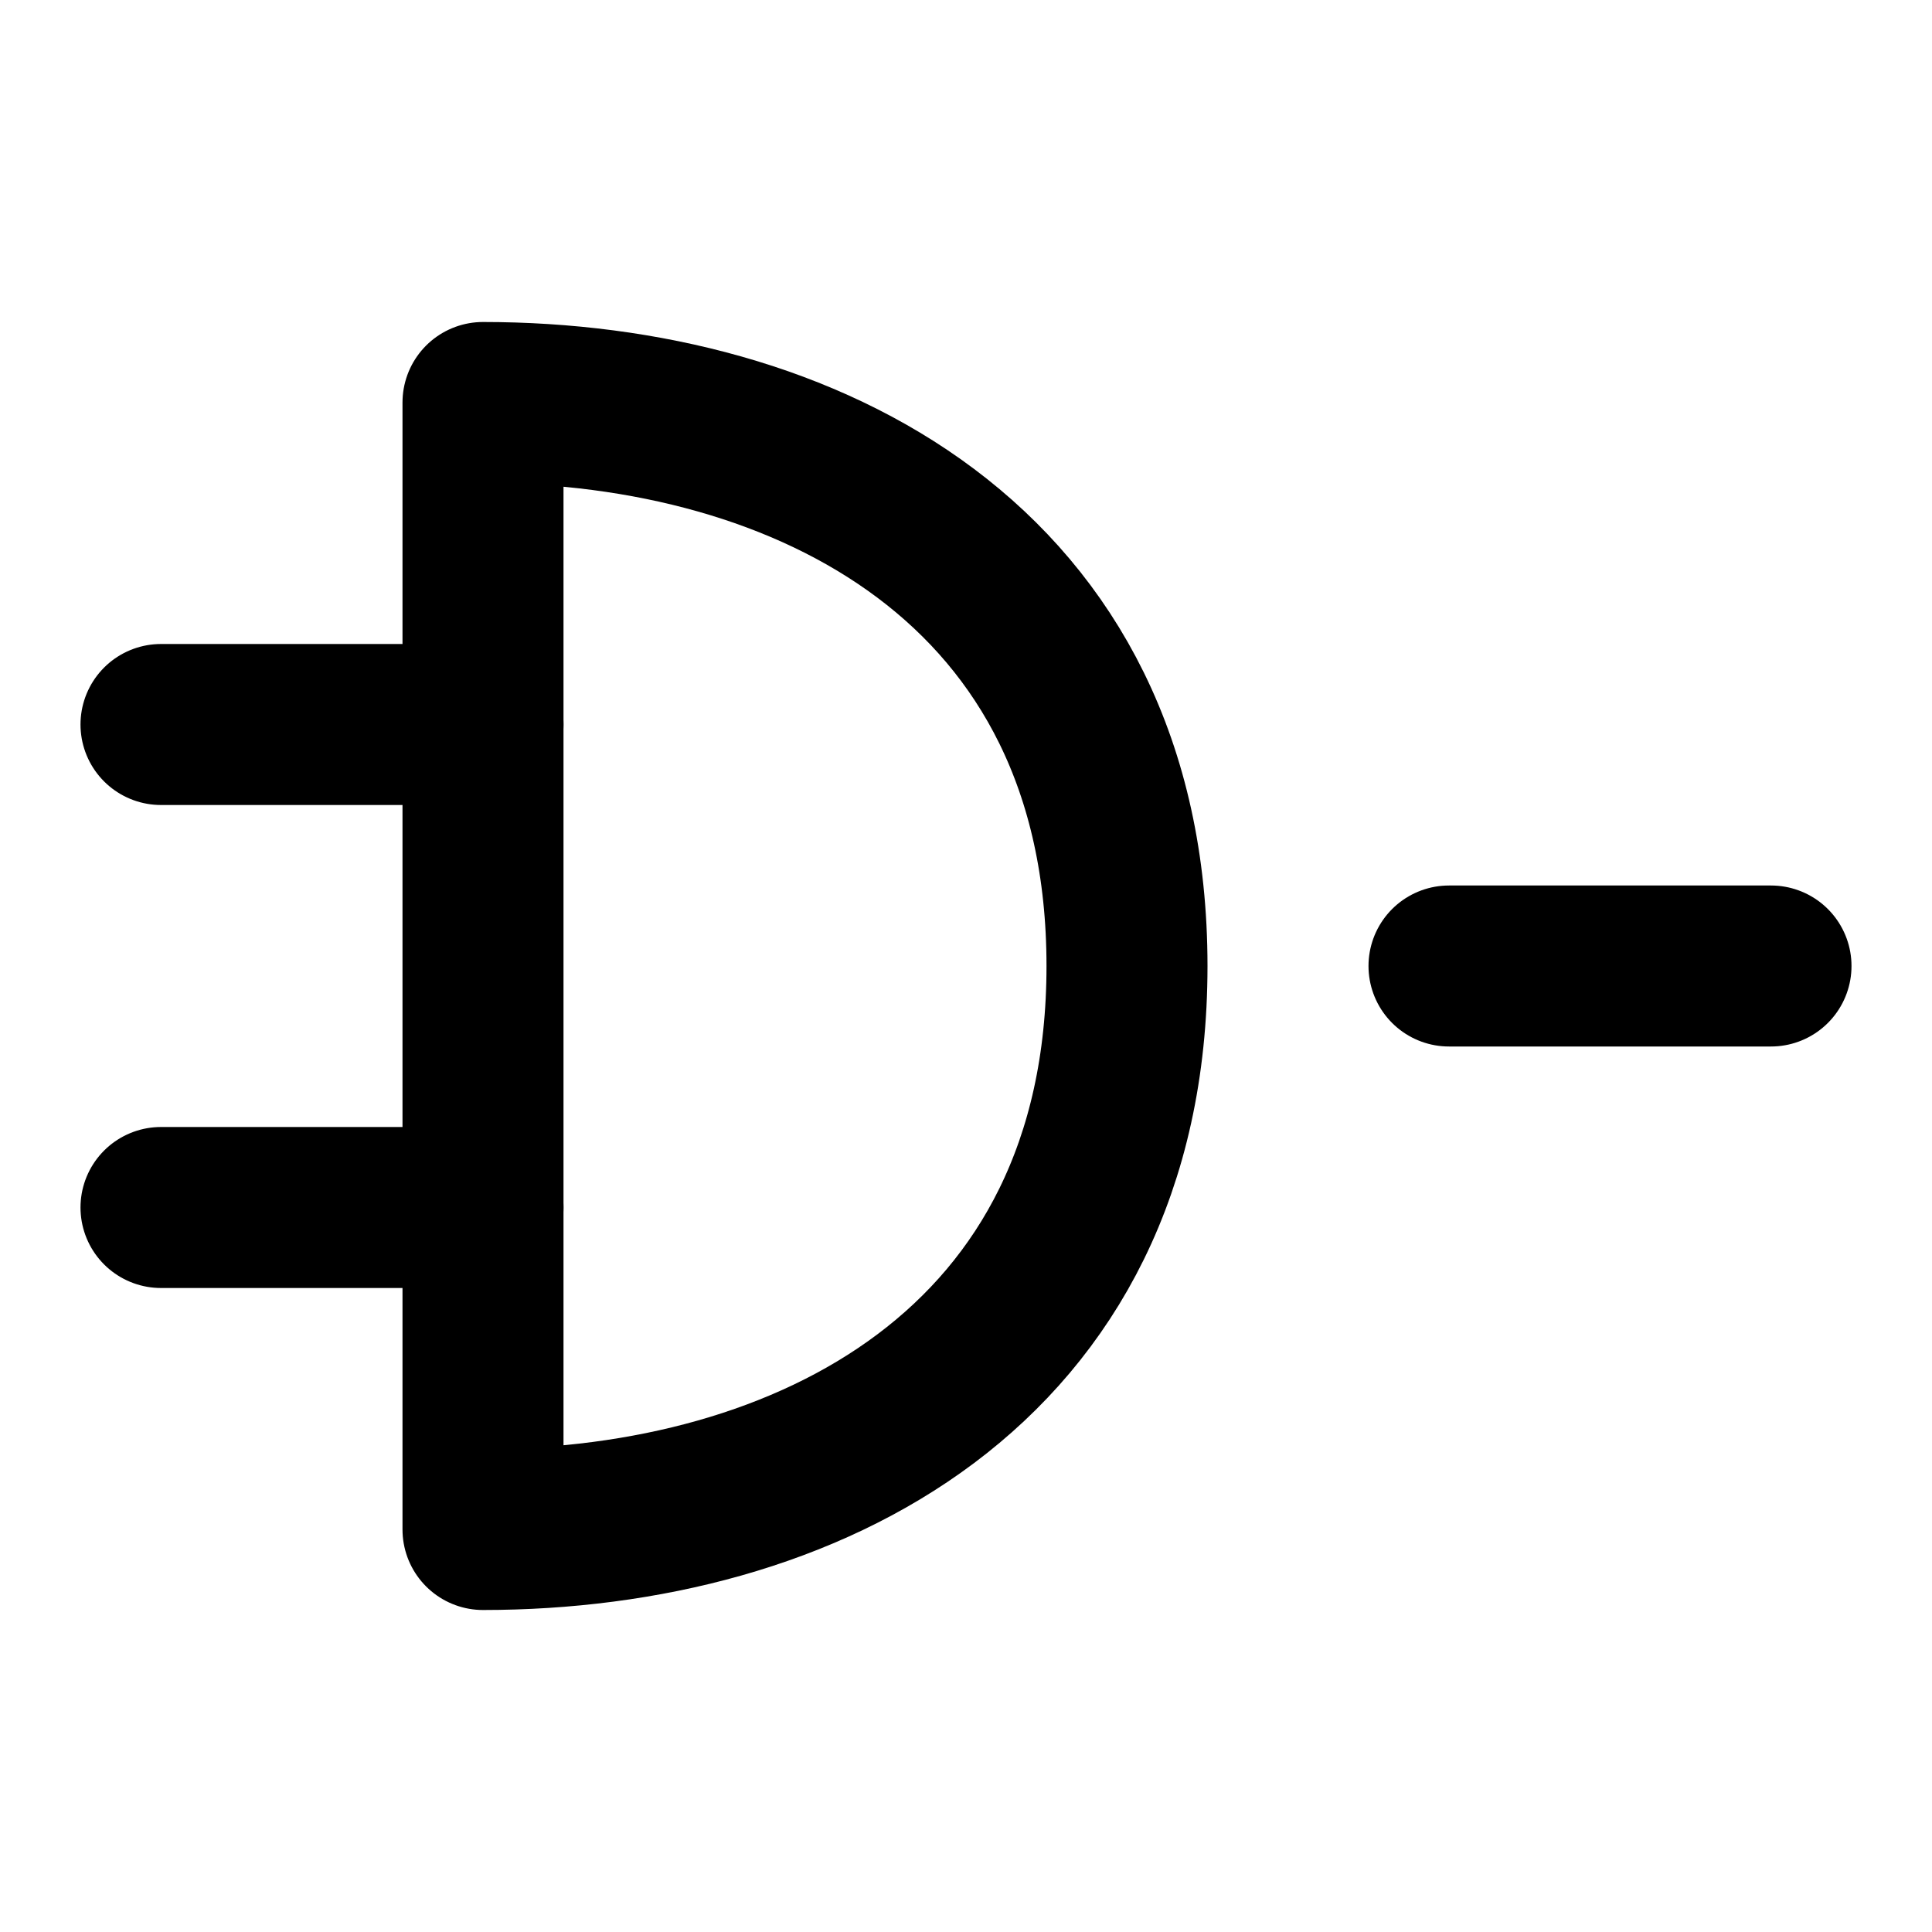
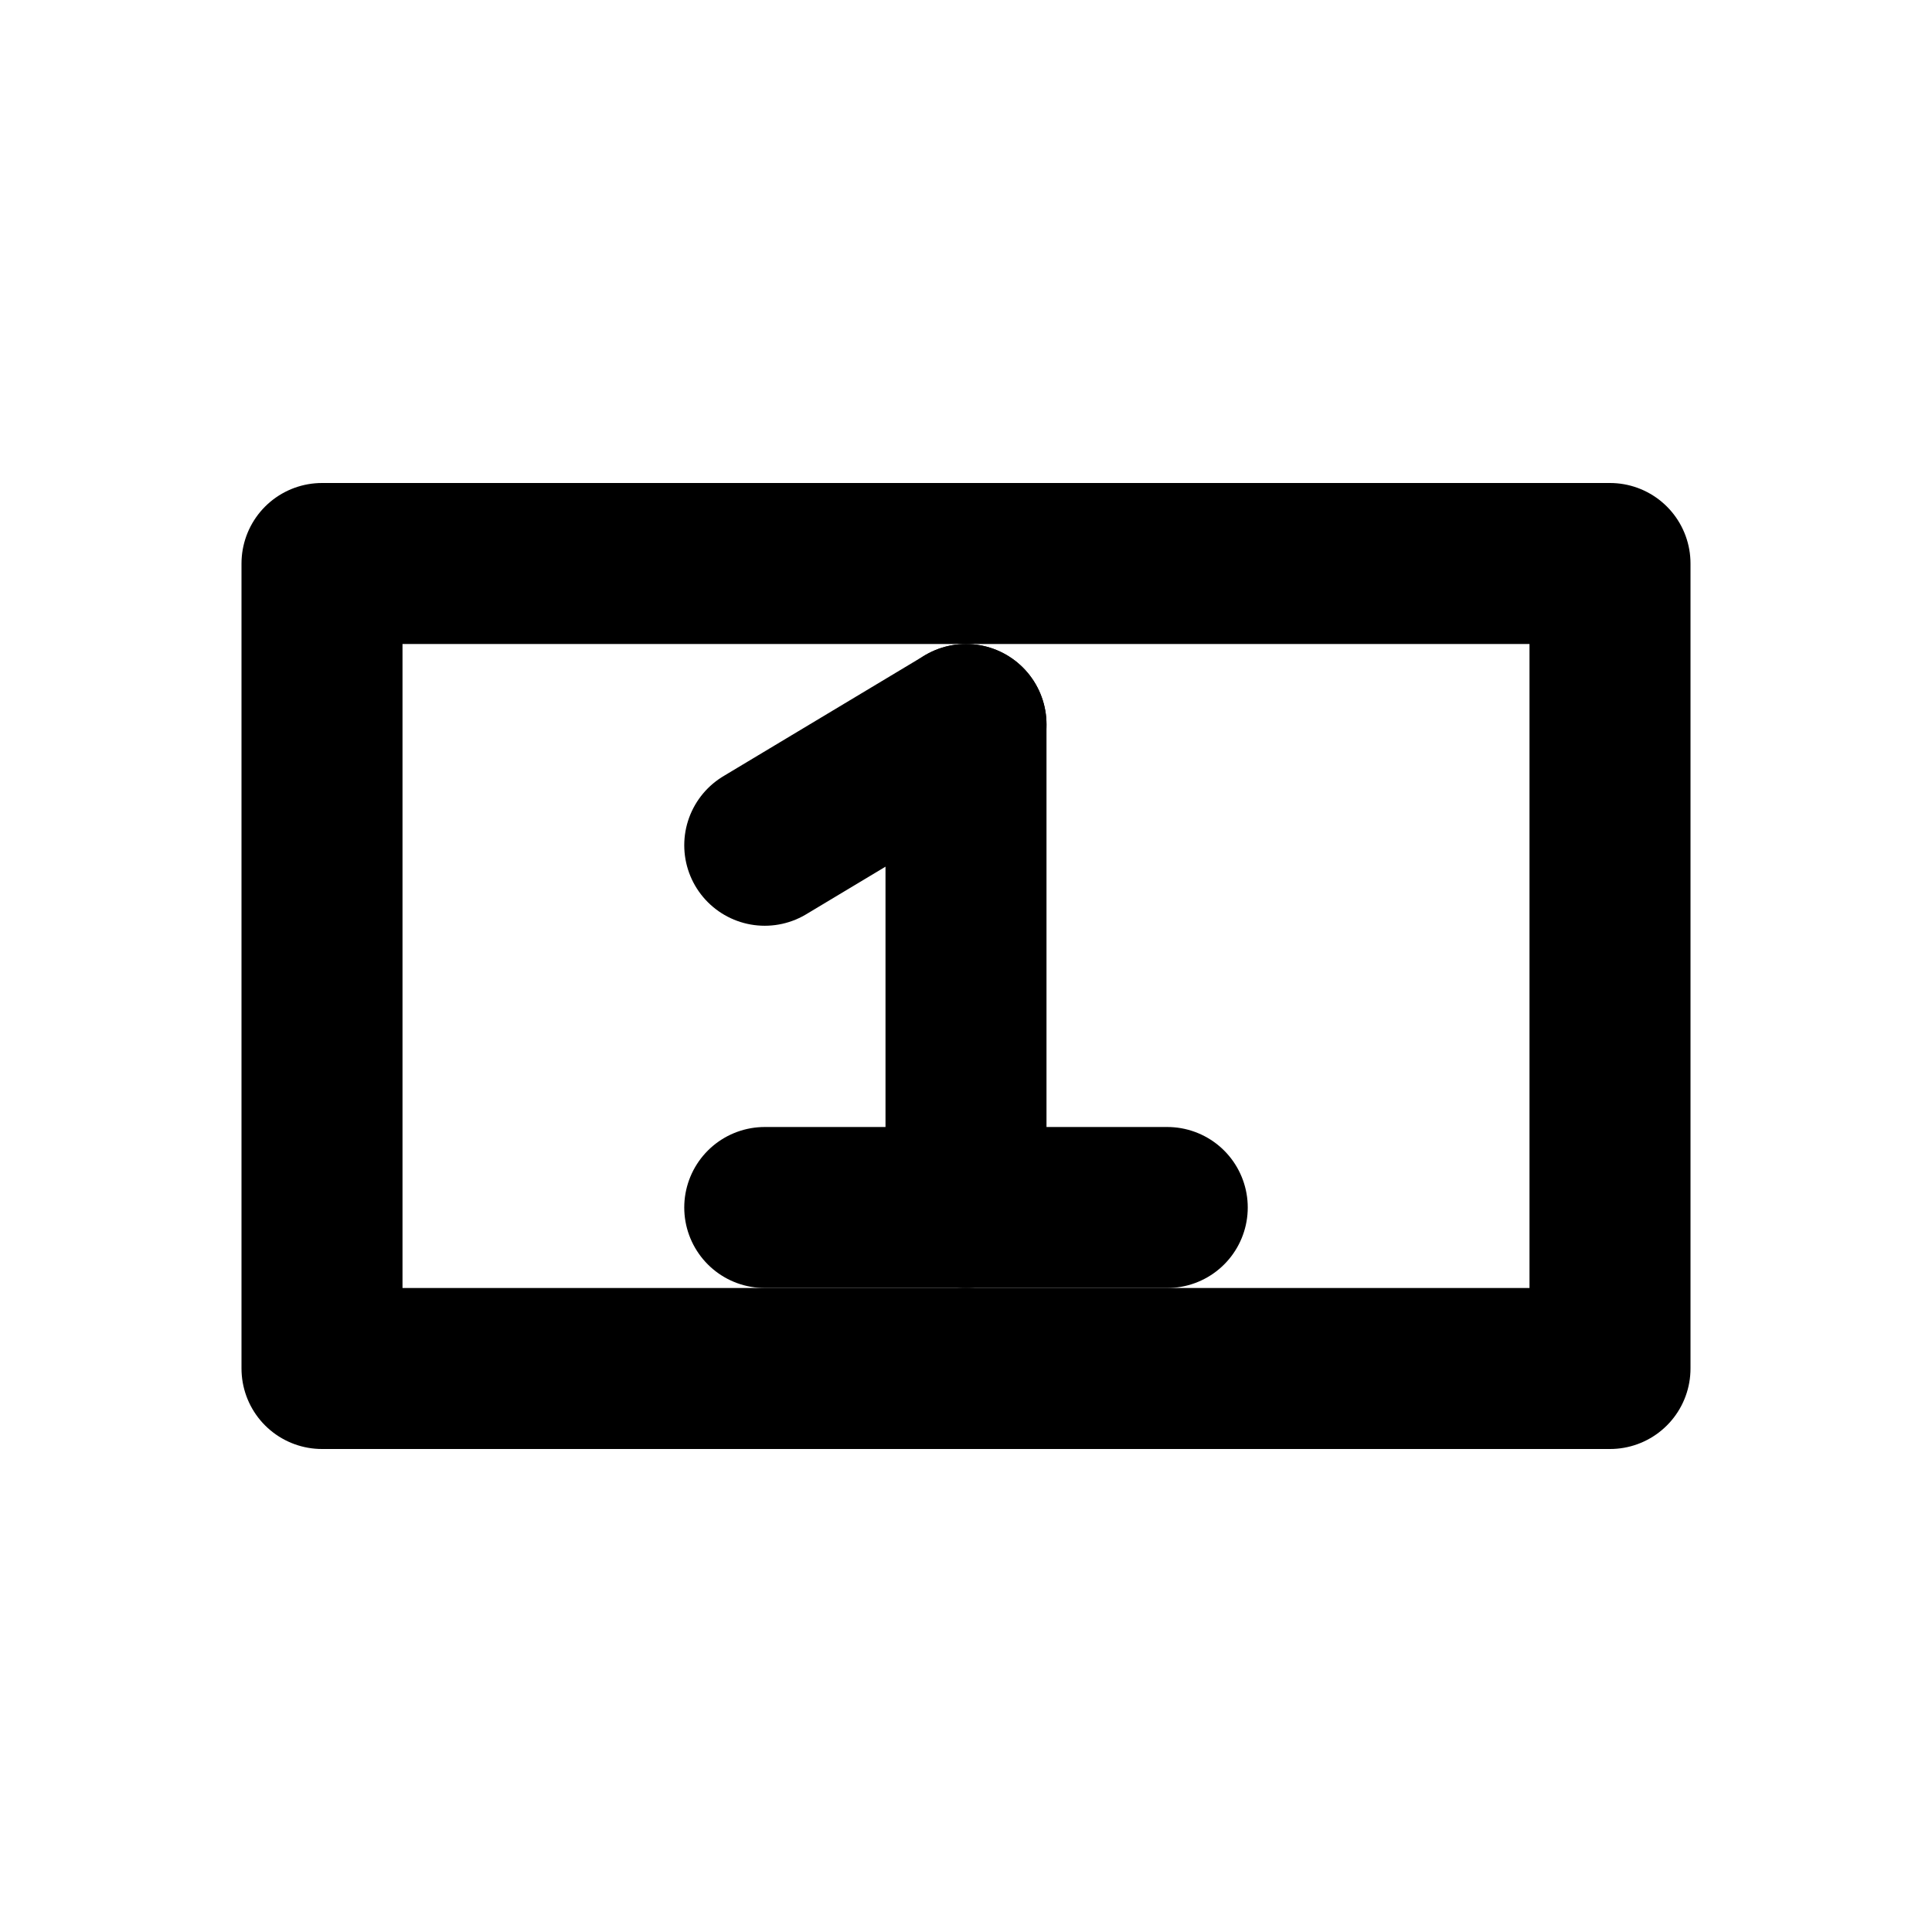
<svg xmlns="http://www.w3.org/2000/svg" width="24" height="24" viewBox="0 0 24 24" fill="none" stroke="currentColor" stroke-width="2" stroke-linecap="round" stroke-linejoin="round">
-   <path d="M22 12h-4M2 9h4M2 15h4" />
-   <path d="M6 5v14c4 0 8-2 8-7s-4-7-8-7z" />
+   <rect x="4" y="7" width="16" height="10" />
+   <path d="M12 9v6" />
+   <path d="M9.5 10.5L12 9" />
+   <path d="M9.5 15h5" />
</svg>
